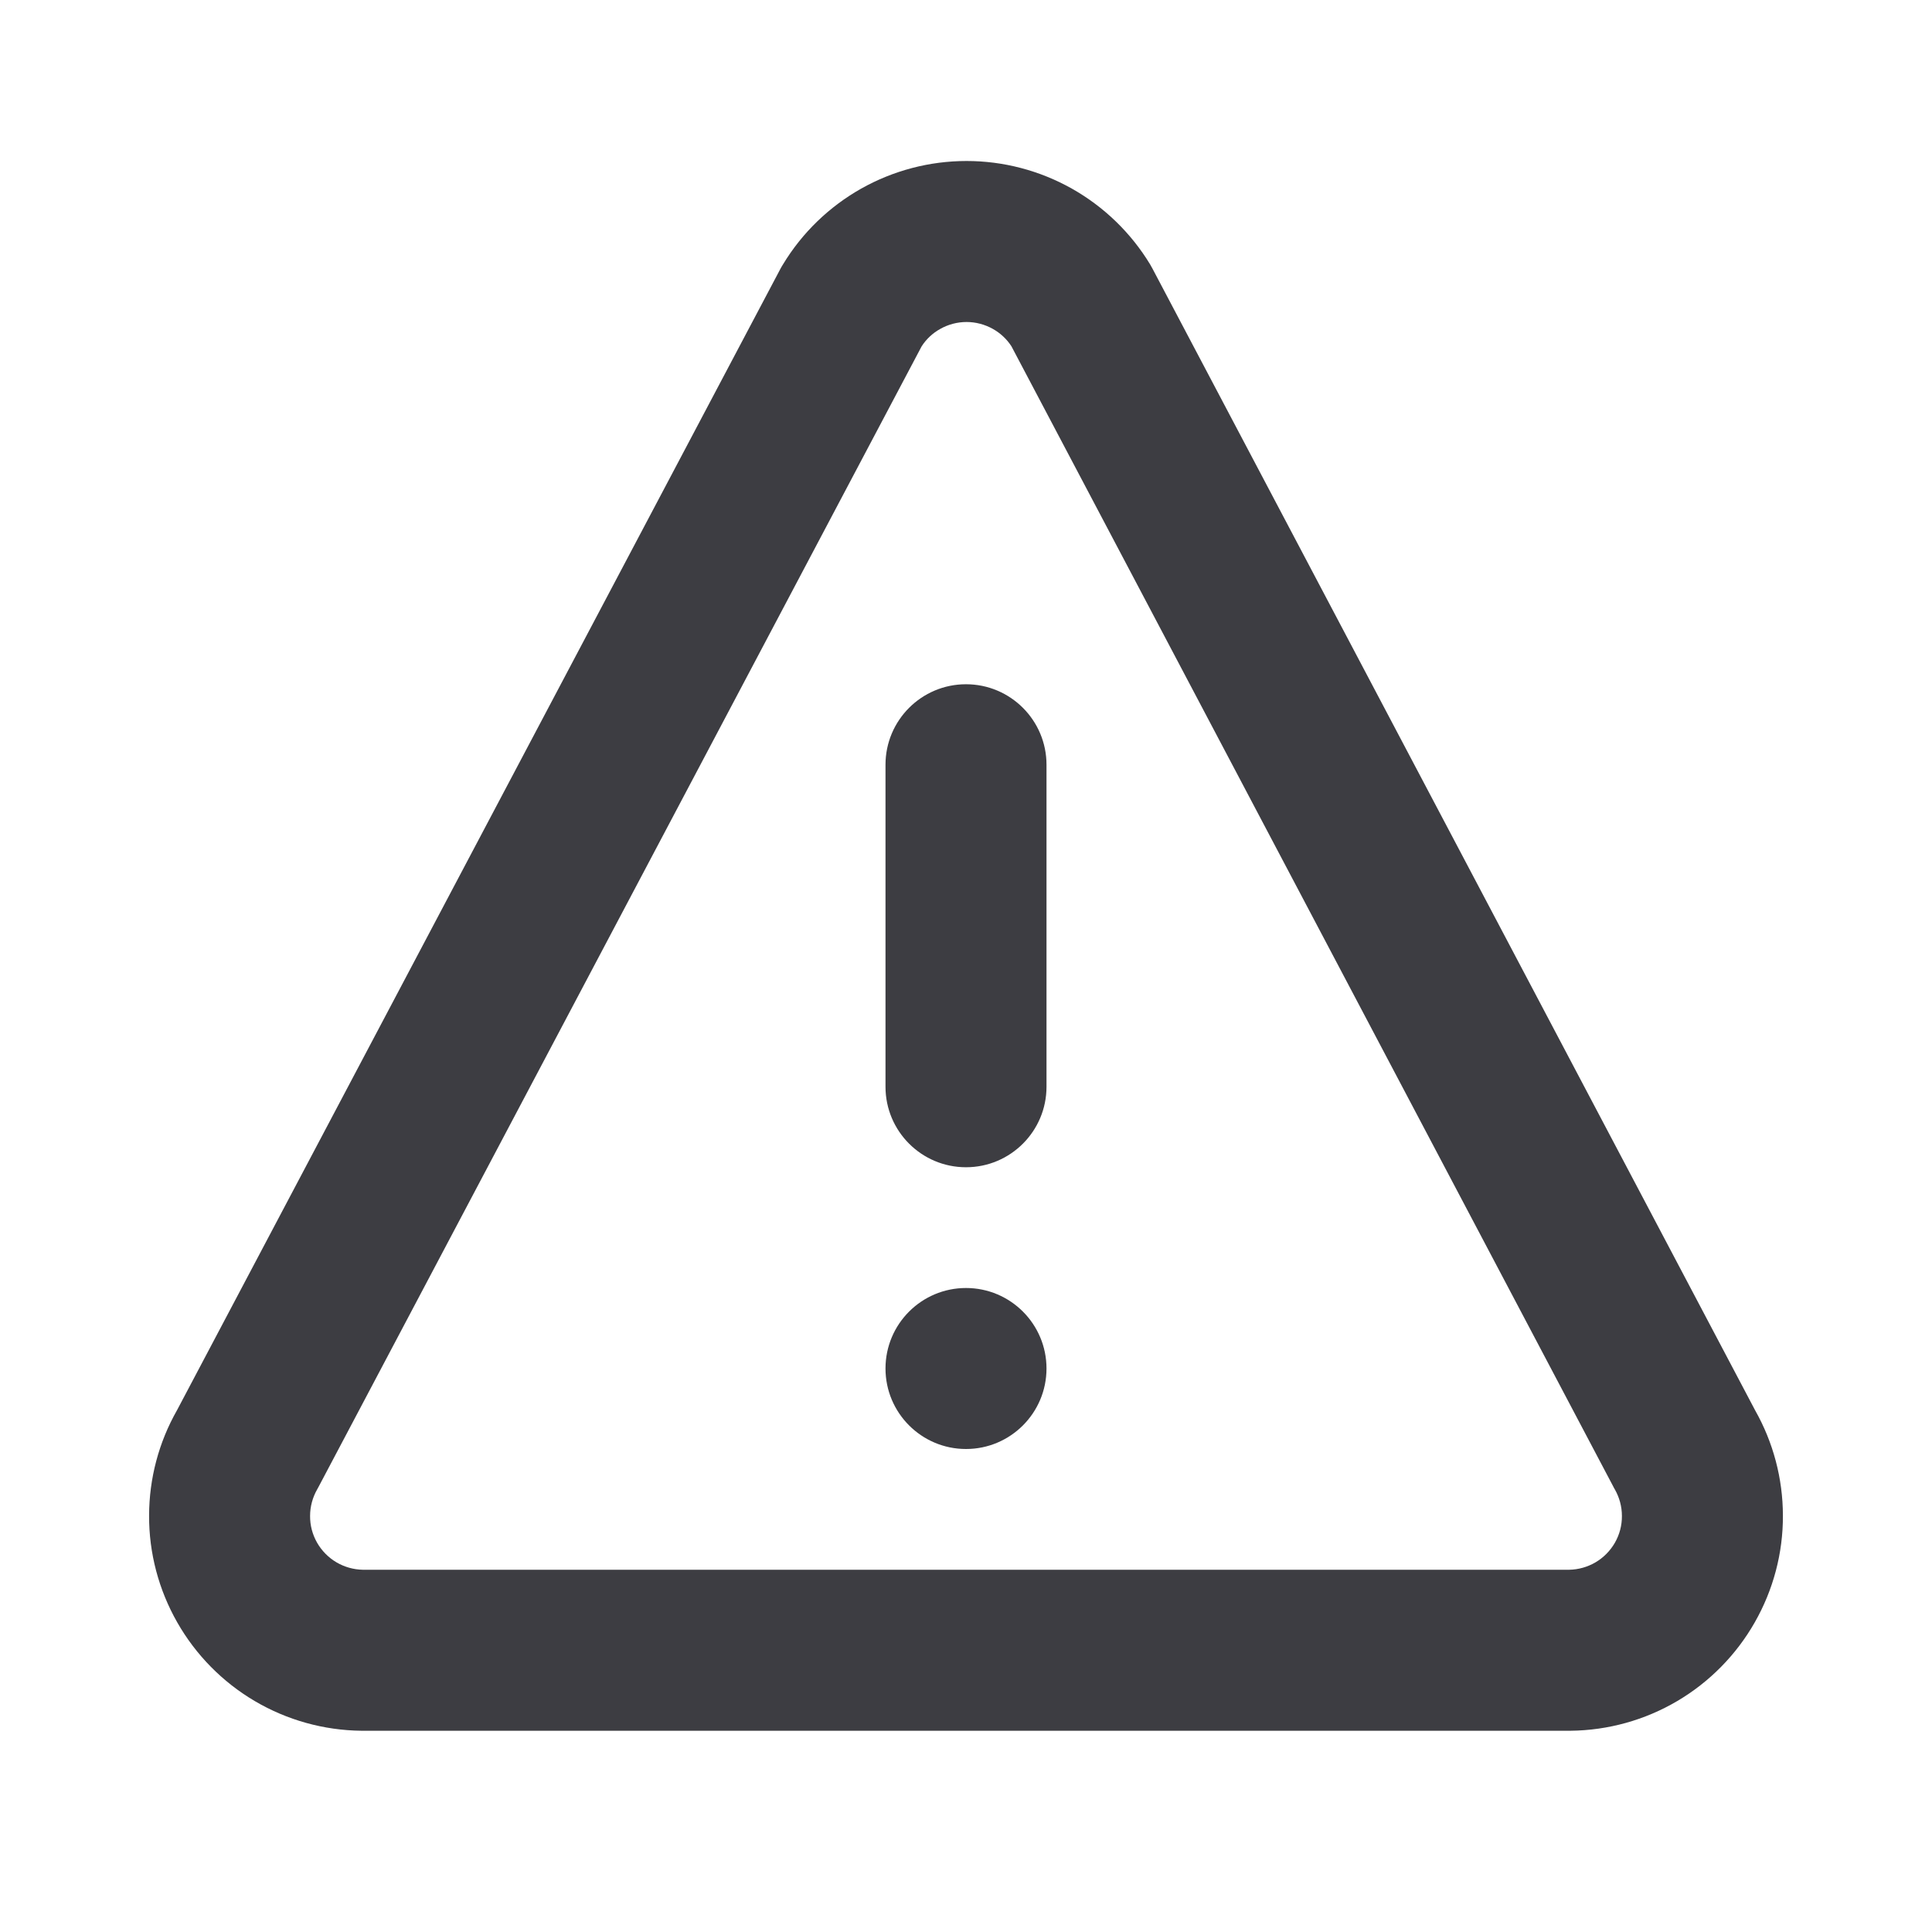
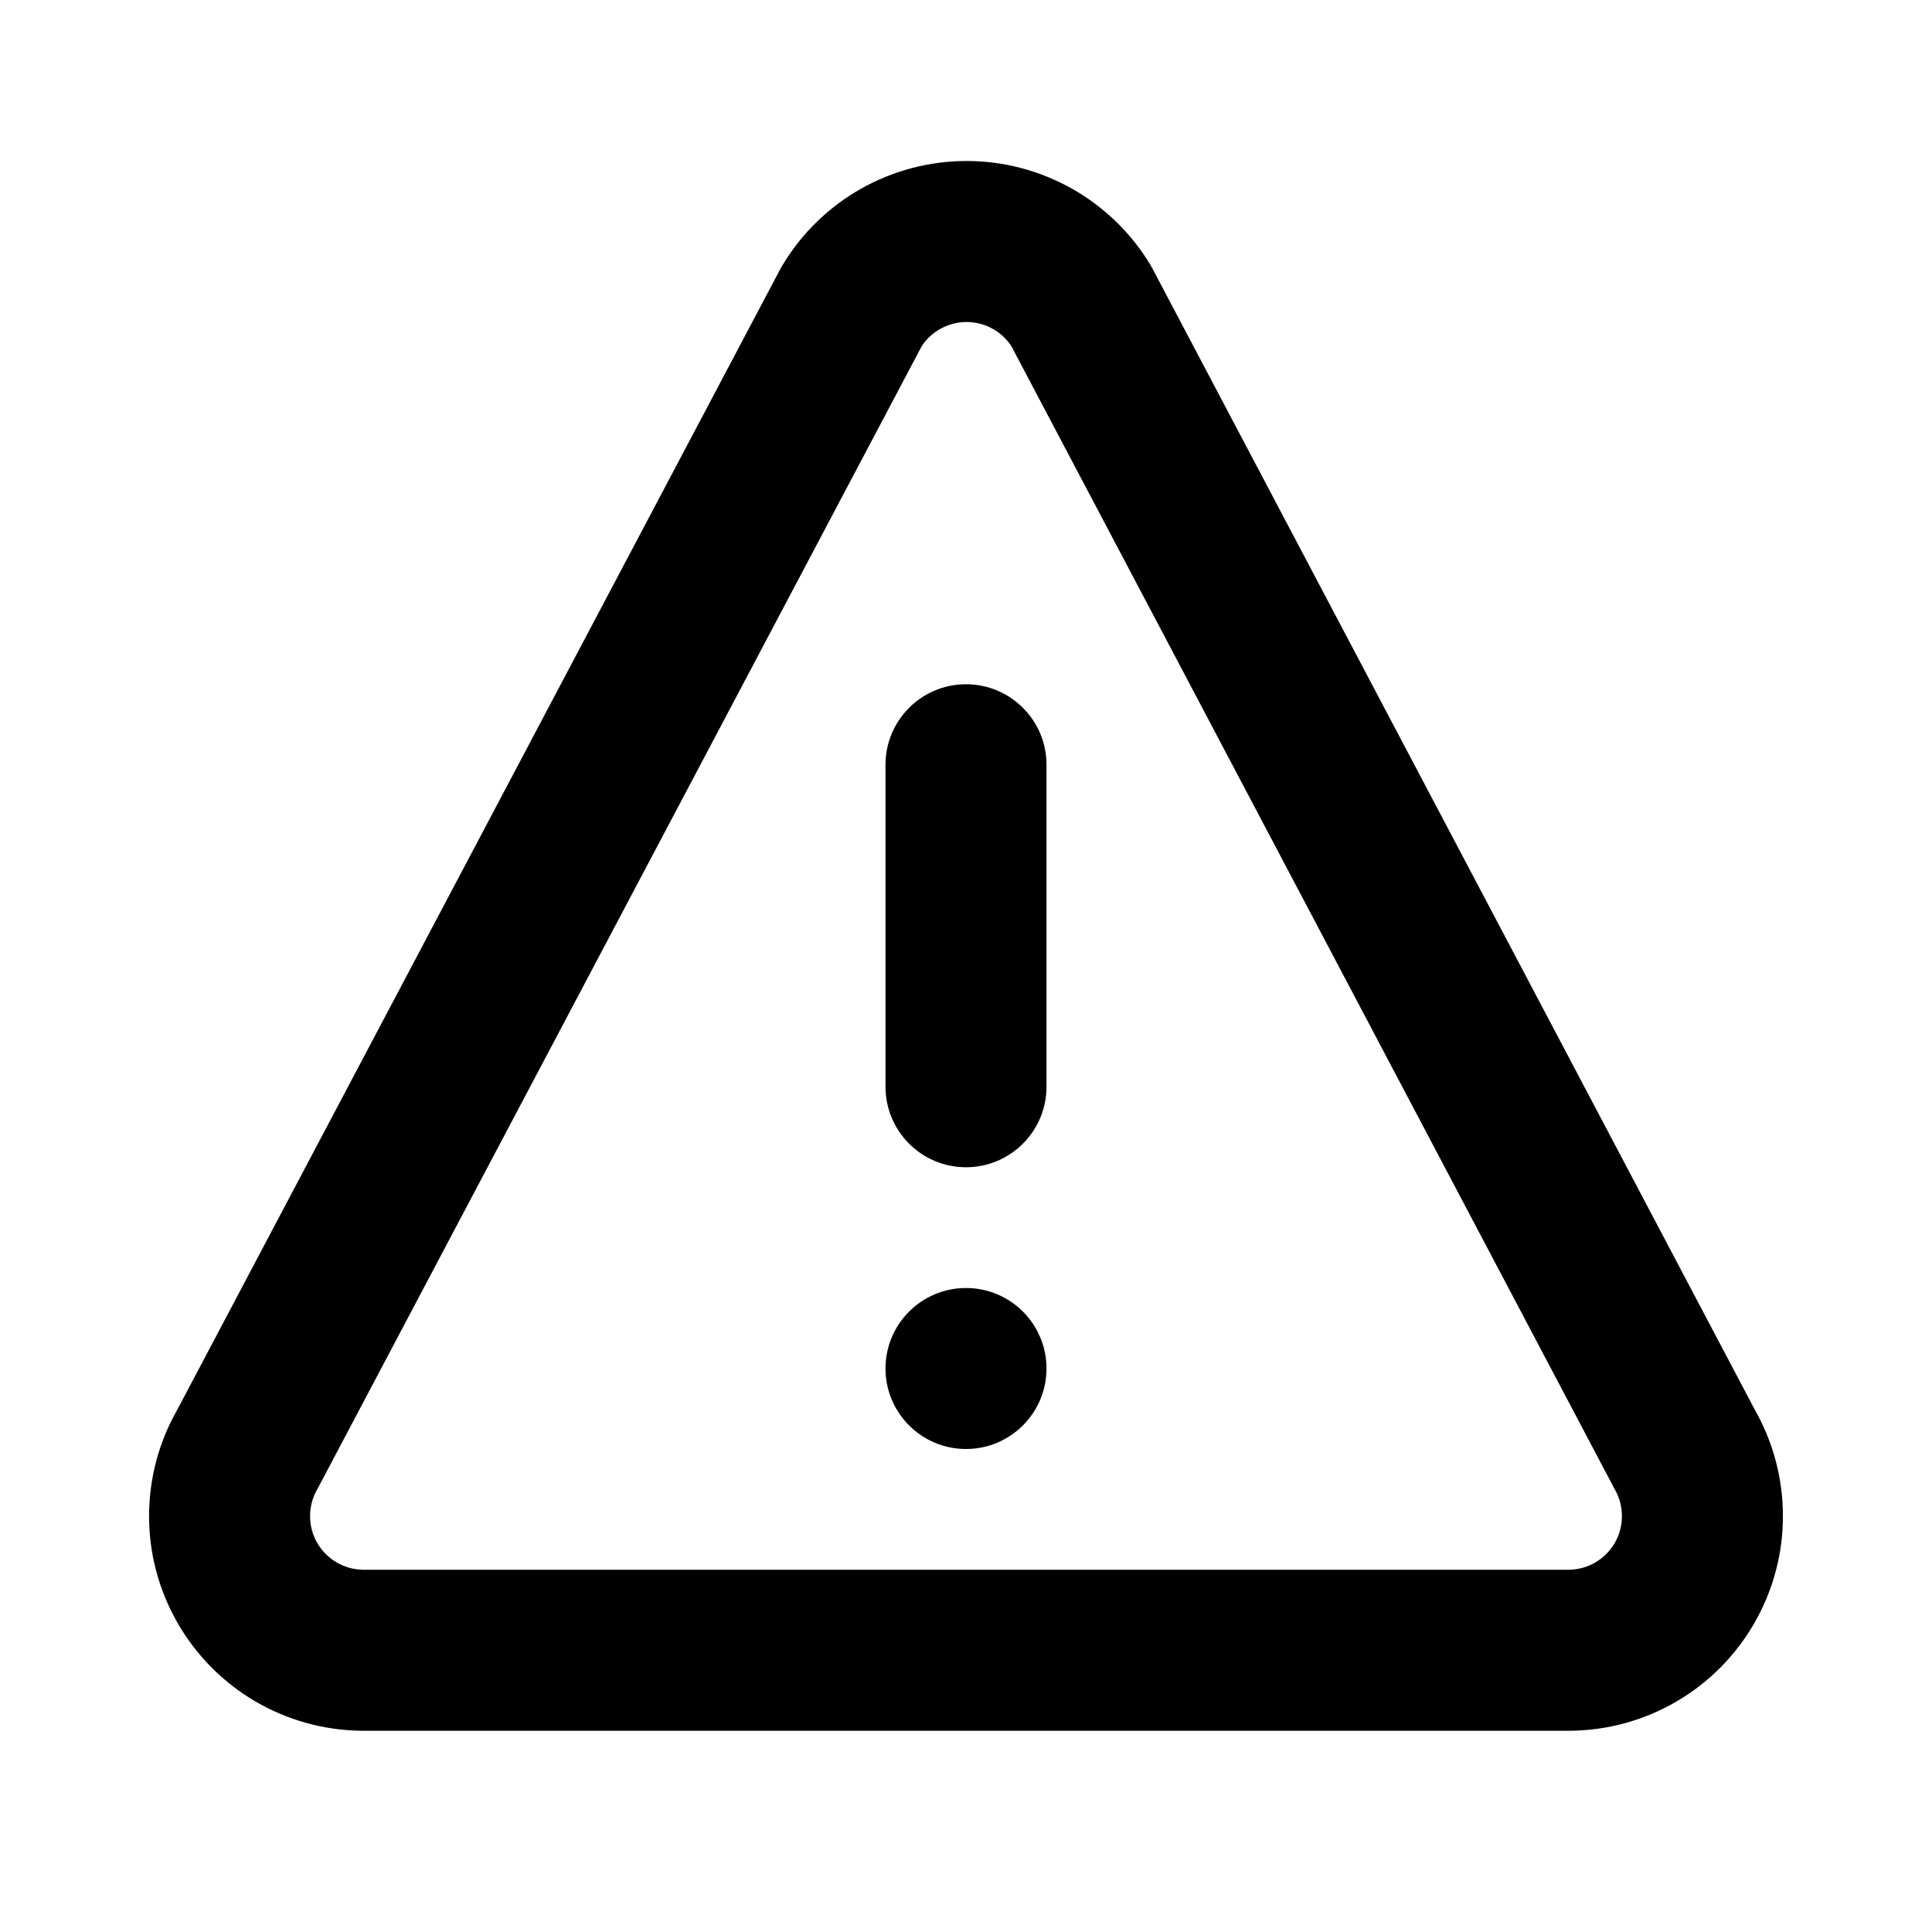
<svg xmlns="http://www.w3.org/2000/svg" width="24" height="24" viewBox="0 0 24 24" fill="none">
-   <path fill-rule="evenodd" clip-rule="evenodd" d="M12 8.5C12.552 8.5 13 8.948 13 9.5V13.5C13 14.052 12.552 14.5 12 14.5C11.448 14.5 11 14.052 11 13.5V9.5C11 8.948 11.448 8.5 12 8.5Z" fill="#3D3D42" />
-   <path d="M13 17C13 17.552 12.552 18 12 18C11.448 18 11 17.552 11 17C11 16.448 11.448 16 12 16C12.552 16 13 16.448 13 17Z" fill="#3D3D42" />
-   <path fill-rule="evenodd" clip-rule="evenodd" d="M10.698 2.343C11.098 2.118 11.548 2 12.007 2C12.465 2 12.915 2.118 13.315 2.343C13.714 2.568 14.049 2.892 14.287 3.284C14.297 3.301 14.307 3.318 14.316 3.336L21.802 17.518C22.028 17.917 22.147 18.367 22.148 18.826C22.15 19.292 22.029 19.749 21.798 20.154C21.568 20.558 21.235 20.896 20.834 21.132C20.433 21.368 19.977 21.495 19.511 21.5L19.5 21.5L4.489 21.5C4.023 21.495 3.567 21.368 3.166 21.132C2.765 20.896 2.432 20.558 2.202 20.154C1.971 19.749 1.85 19.292 1.852 18.826C1.853 18.367 1.972 17.917 2.199 17.518L9.697 3.335C9.707 3.318 9.716 3.3 9.727 3.284C9.964 2.892 10.299 2.568 10.698 2.343ZM12.007 4C11.892 4 11.779 4.03 11.68 4.086C11.586 4.138 11.507 4.212 11.449 4.302L3.959 18.467C3.953 18.478 3.947 18.489 3.941 18.5C3.883 18.601 3.852 18.715 3.852 18.832C3.851 18.948 3.881 19.062 3.939 19.164C3.997 19.265 4.08 19.349 4.18 19.408C4.279 19.466 4.392 19.498 4.507 19.5H19.493C19.608 19.498 19.721 19.466 19.82 19.408C19.92 19.349 20.003 19.265 20.061 19.164C20.119 19.062 20.149 18.948 20.148 18.832C20.148 18.715 20.117 18.601 20.059 18.5C20.055 18.494 20.052 18.488 20.048 18.481C20.046 18.476 20.043 18.472 20.041 18.467L12.564 4.301C12.506 4.212 12.427 4.138 12.334 4.086C12.234 4.03 12.121 4 12.007 4Z" fill="#3D3D42" />
+   <path fill-rule="evenodd" clip-rule="evenodd" d="M12 8.5C12.552 8.5 13 8.948 13 9.5V13.5C13 14.052 12.552 14.5 12 14.5C11.448 14.5 11 14.052 11 13.5V9.5C11 8.948 11.448 8.5 12 8.5Z" fill="currentColor" />
+   <path d="M13 17C13 17.552 12.552 18 12 18C11.448 18 11 17.552 11 17C11 16.448 11.448 16 12 16C12.552 16 13 16.448 13 17Z" fill="currentColor" />
+   <path fill-rule="evenodd" clip-rule="evenodd" d="M10.698 2.343C11.098 2.118 11.548 2 12.007 2C12.465 2 12.915 2.118 13.315 2.343C13.714 2.568 14.049 2.892 14.287 3.284C14.297 3.301 14.307 3.318 14.316 3.336L21.802 17.518C22.028 17.917 22.147 18.367 22.148 18.826C22.15 19.292 22.029 19.749 21.798 20.154C21.568 20.558 21.235 20.896 20.834 21.132C20.433 21.368 19.977 21.495 19.511 21.5L19.5 21.5L4.489 21.5C4.023 21.495 3.567 21.368 3.166 21.132C2.765 20.896 2.432 20.558 2.202 20.154C1.971 19.749 1.85 19.292 1.852 18.826C1.853 18.367 1.972 17.917 2.199 17.518L9.697 3.335C9.707 3.318 9.716 3.3 9.727 3.284C9.964 2.892 10.299 2.568 10.698 2.343ZM12.007 4C11.892 4 11.779 4.03 11.68 4.086C11.586 4.138 11.507 4.212 11.449 4.302L3.959 18.467C3.953 18.478 3.947 18.489 3.941 18.5C3.883 18.601 3.852 18.715 3.852 18.832C3.851 18.948 3.881 19.062 3.939 19.164C3.997 19.265 4.08 19.349 4.18 19.408C4.279 19.466 4.392 19.498 4.507 19.5H19.493C19.608 19.498 19.721 19.466 19.82 19.408C19.92 19.349 20.003 19.265 20.061 19.164C20.119 19.062 20.149 18.948 20.148 18.832C20.148 18.715 20.117 18.601 20.059 18.5C20.055 18.494 20.052 18.488 20.048 18.481C20.046 18.476 20.043 18.472 20.041 18.467L12.564 4.301C12.506 4.212 12.427 4.138 12.334 4.086C12.234 4.03 12.121 4 12.007 4Z" fill="currentColor" />
</svg>
